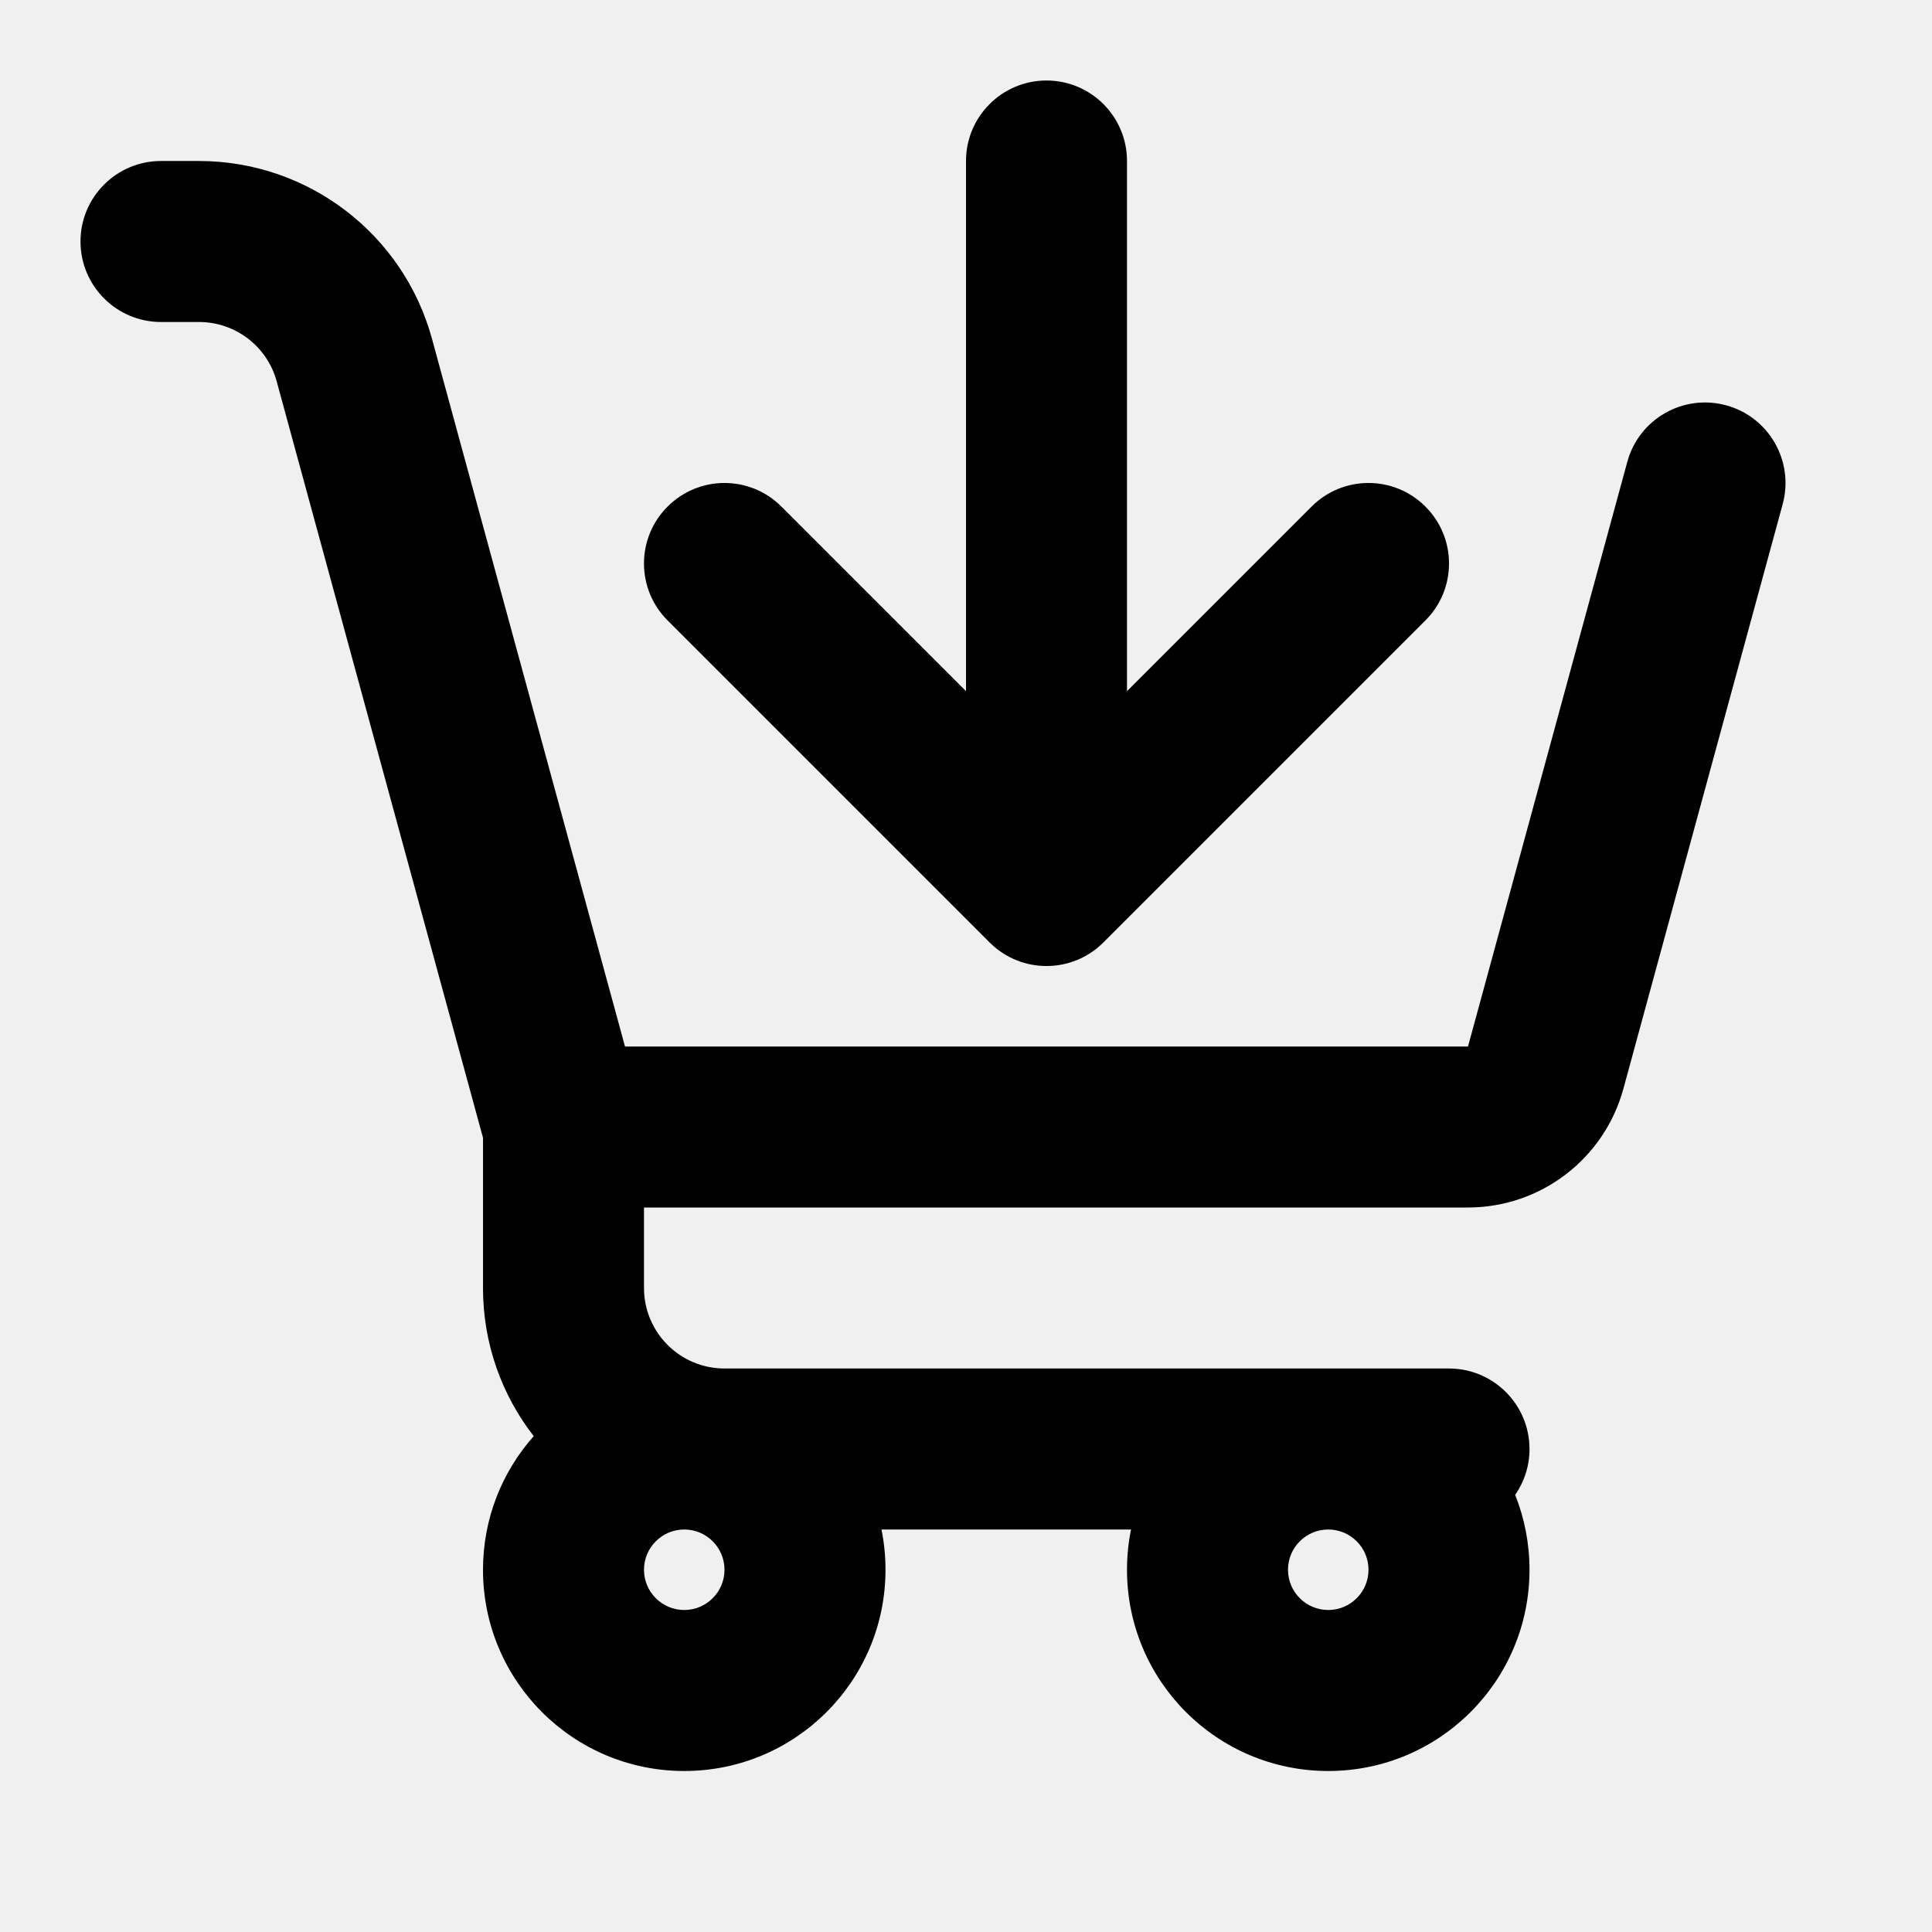
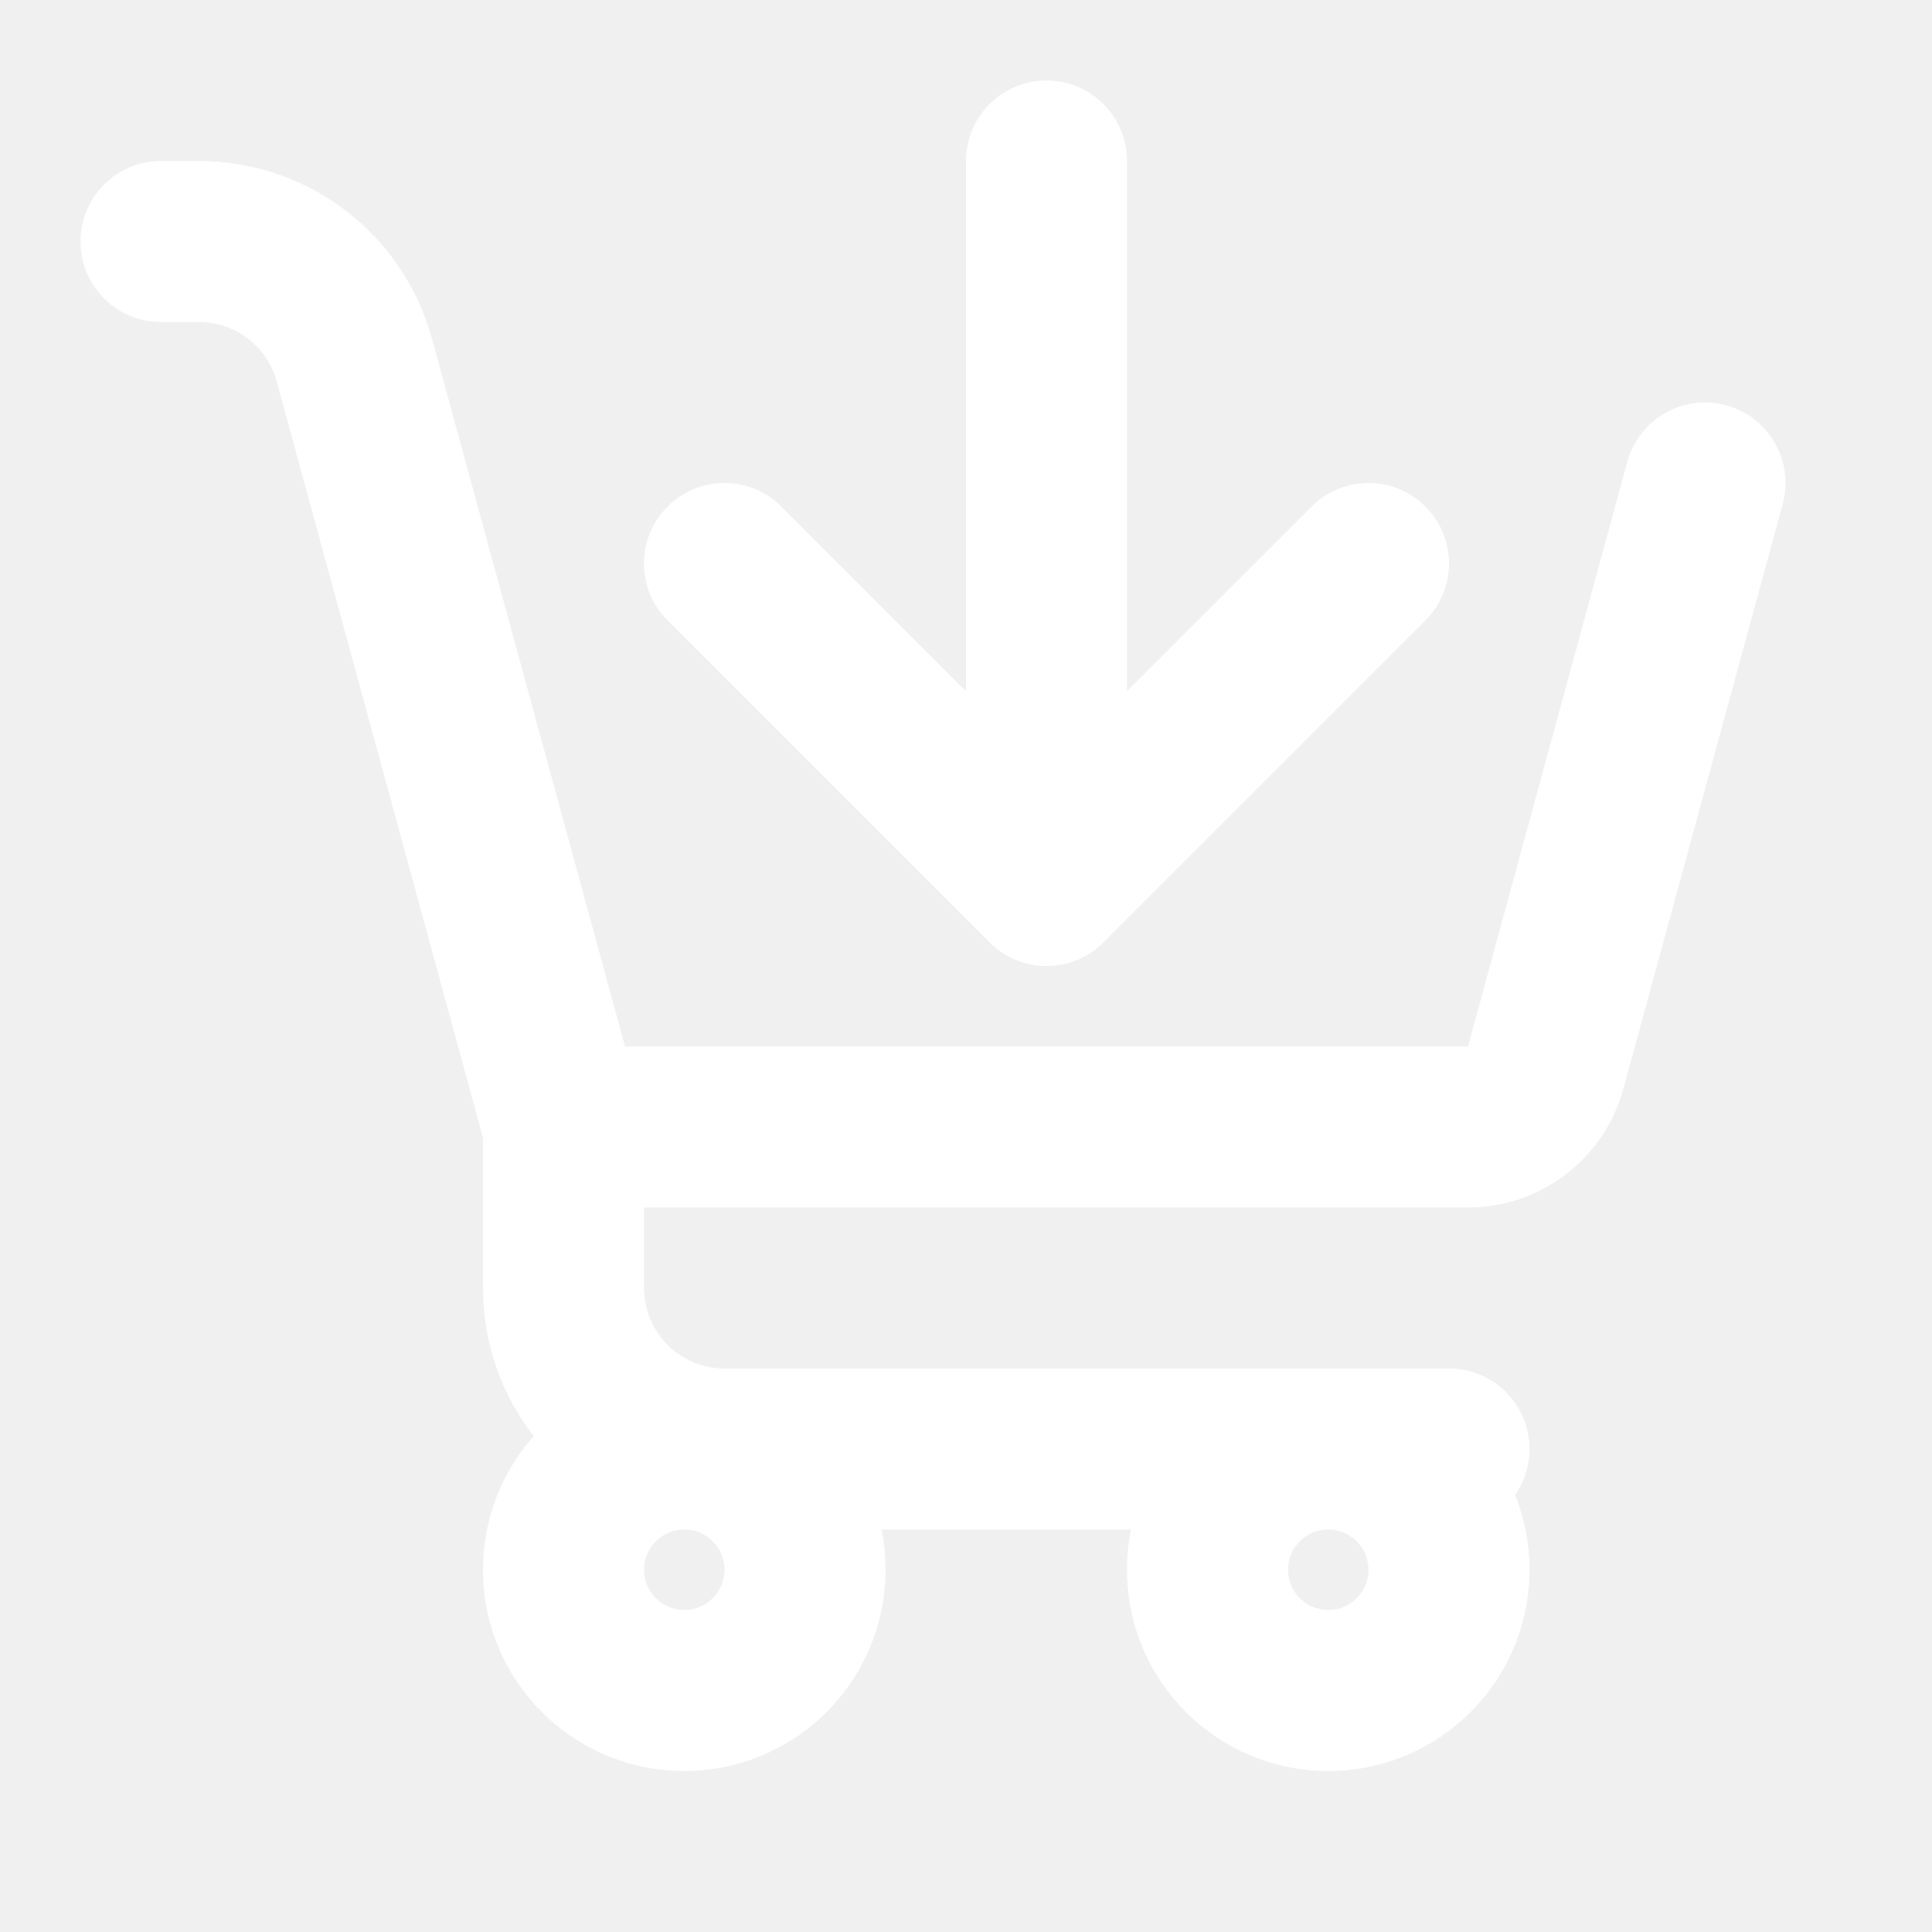
<svg xmlns="http://www.w3.org/2000/svg" width="800px" height="800px" viewBox="0 0 24 24" fill="none">
-   <path fill-rule="evenodd" clip-rule="evenodd" d="M14 2C14 1.448 13.552 1 13 1C12.448 1 12 1.448 12 2V8.586L9.707 6.293C9.317 5.902 8.683 5.902 8.293 6.293C7.902 6.683 7.902 7.317 8.293 7.707L12.293 11.707C12.683 12.098 13.317 12.098 13.707 11.707L17.707 7.707C18.098 7.317 18.098 6.683 17.707 6.293C17.317 5.902 16.683 5.902 16.293 6.293L14 8.586V2ZM1 3C1 2.448 1.448 2 2 2H2.472C3.825 2 5.011 2.905 5.367 4.211L5.783 5.737L7.764 13H18.236L20.215 5.737C20.36 5.204 20.91 4.89 21.443 5.035C21.976 5.18 22.29 5.73 22.145 6.263L20.166 13.526C19.928 14.396 19.138 15 18.236 15H8V16C8 16.552 8.448 17 9 17H16.5H18C18.552 17 19 17.448 19 18C19 18.212 18.934 18.409 18.822 18.57C18.937 18.858 19 19.172 19 19.5C19 20.881 17.881 22 16.5 22C15.119 22 14 20.881 14 19.5C14 19.329 14.017 19.162 14.05 19H10.95C10.983 19.162 11 19.329 11 19.5C11 20.881 9.881 22 8.5 22C7.119 22 6 20.881 6 19.5C6 18.863 6.238 18.282 6.63 17.84C6.235 17.332 6 16.694 6 16V14.134L3.853 6.263L3.437 4.737C3.319 4.302 2.923 4 2.472 4H2C1.448 4 1 3.552 1 3ZM16 19.5C16 19.224 16.224 19 16.5 19C16.776 19 17 19.224 17 19.5C17 19.776 16.776 20 16.5 20C16.224 20 16 19.776 16 19.5ZM8 19.5C8 19.224 8.224 19 8.5 19C8.776 19 9 19.224 9 19.5C9 19.776 8.776 20 8.5 20C8.224 20 8 19.776 8 19.5Z" fill="#000000" />
+   <path fill-rule="evenodd" clip-rule="evenodd" d="M14 2C14 1.448 13.552 1 13 1C12.448 1 12 1.448 12 2V8.586L9.707 6.293C9.317 5.902 8.683 5.902 8.293 6.293C7.902 6.683 7.902 7.317 8.293 7.707L12.293 11.707C12.683 12.098 13.317 12.098 13.707 11.707L17.707 7.707C18.098 7.317 18.098 6.683 17.707 6.293C17.317 5.902 16.683 5.902 16.293 6.293L14 8.586V2ZM1 3C1 2.448 1.448 2 2 2H2.472C3.825 2 5.011 2.905 5.367 4.211L5.783 5.737L7.764 13H18.236L20.215 5.737C20.36 5.204 20.91 4.89 21.443 5.035C21.976 5.18 22.29 5.73 22.145 6.263L20.166 13.526C19.928 14.396 19.138 15 18.236 15H8V16C8 16.552 8.448 17 9 17H16.5H18C18.552 17 19 17.448 19 18C19 18.212 18.934 18.409 18.822 18.57C18.937 18.858 19 19.172 19 19.5C19 20.881 17.881 22 16.5 22C15.119 22 14 20.881 14 19.5C14 19.329 14.017 19.162 14.05 19H10.95C10.983 19.162 11 19.329 11 19.5C11 20.881 9.881 22 8.5 22C7.119 22 6 20.881 6 19.5C6 18.863 6.238 18.282 6.63 17.84C6.235 17.332 6 16.694 6 16V14.134L3.853 6.263L3.437 4.737C3.319 4.302 2.923 4 2.472 4H2C1.448 4 1 3.552 1 3ZM16 19.5C16 19.224 16.224 19 16.5 19C16.776 19 17 19.224 17 19.5C17 19.776 16.776 20 16.5 20C16.224 20 16 19.776 16 19.5ZM8 19.5C8 19.224 8.224 19 8.5 19C8.776 19 9 19.224 9 19.5C9 19.776 8.776 20 8.5 20C8.224 20 8 19.776 8 19.5Z" fill="#ffffff" />
</svg>
